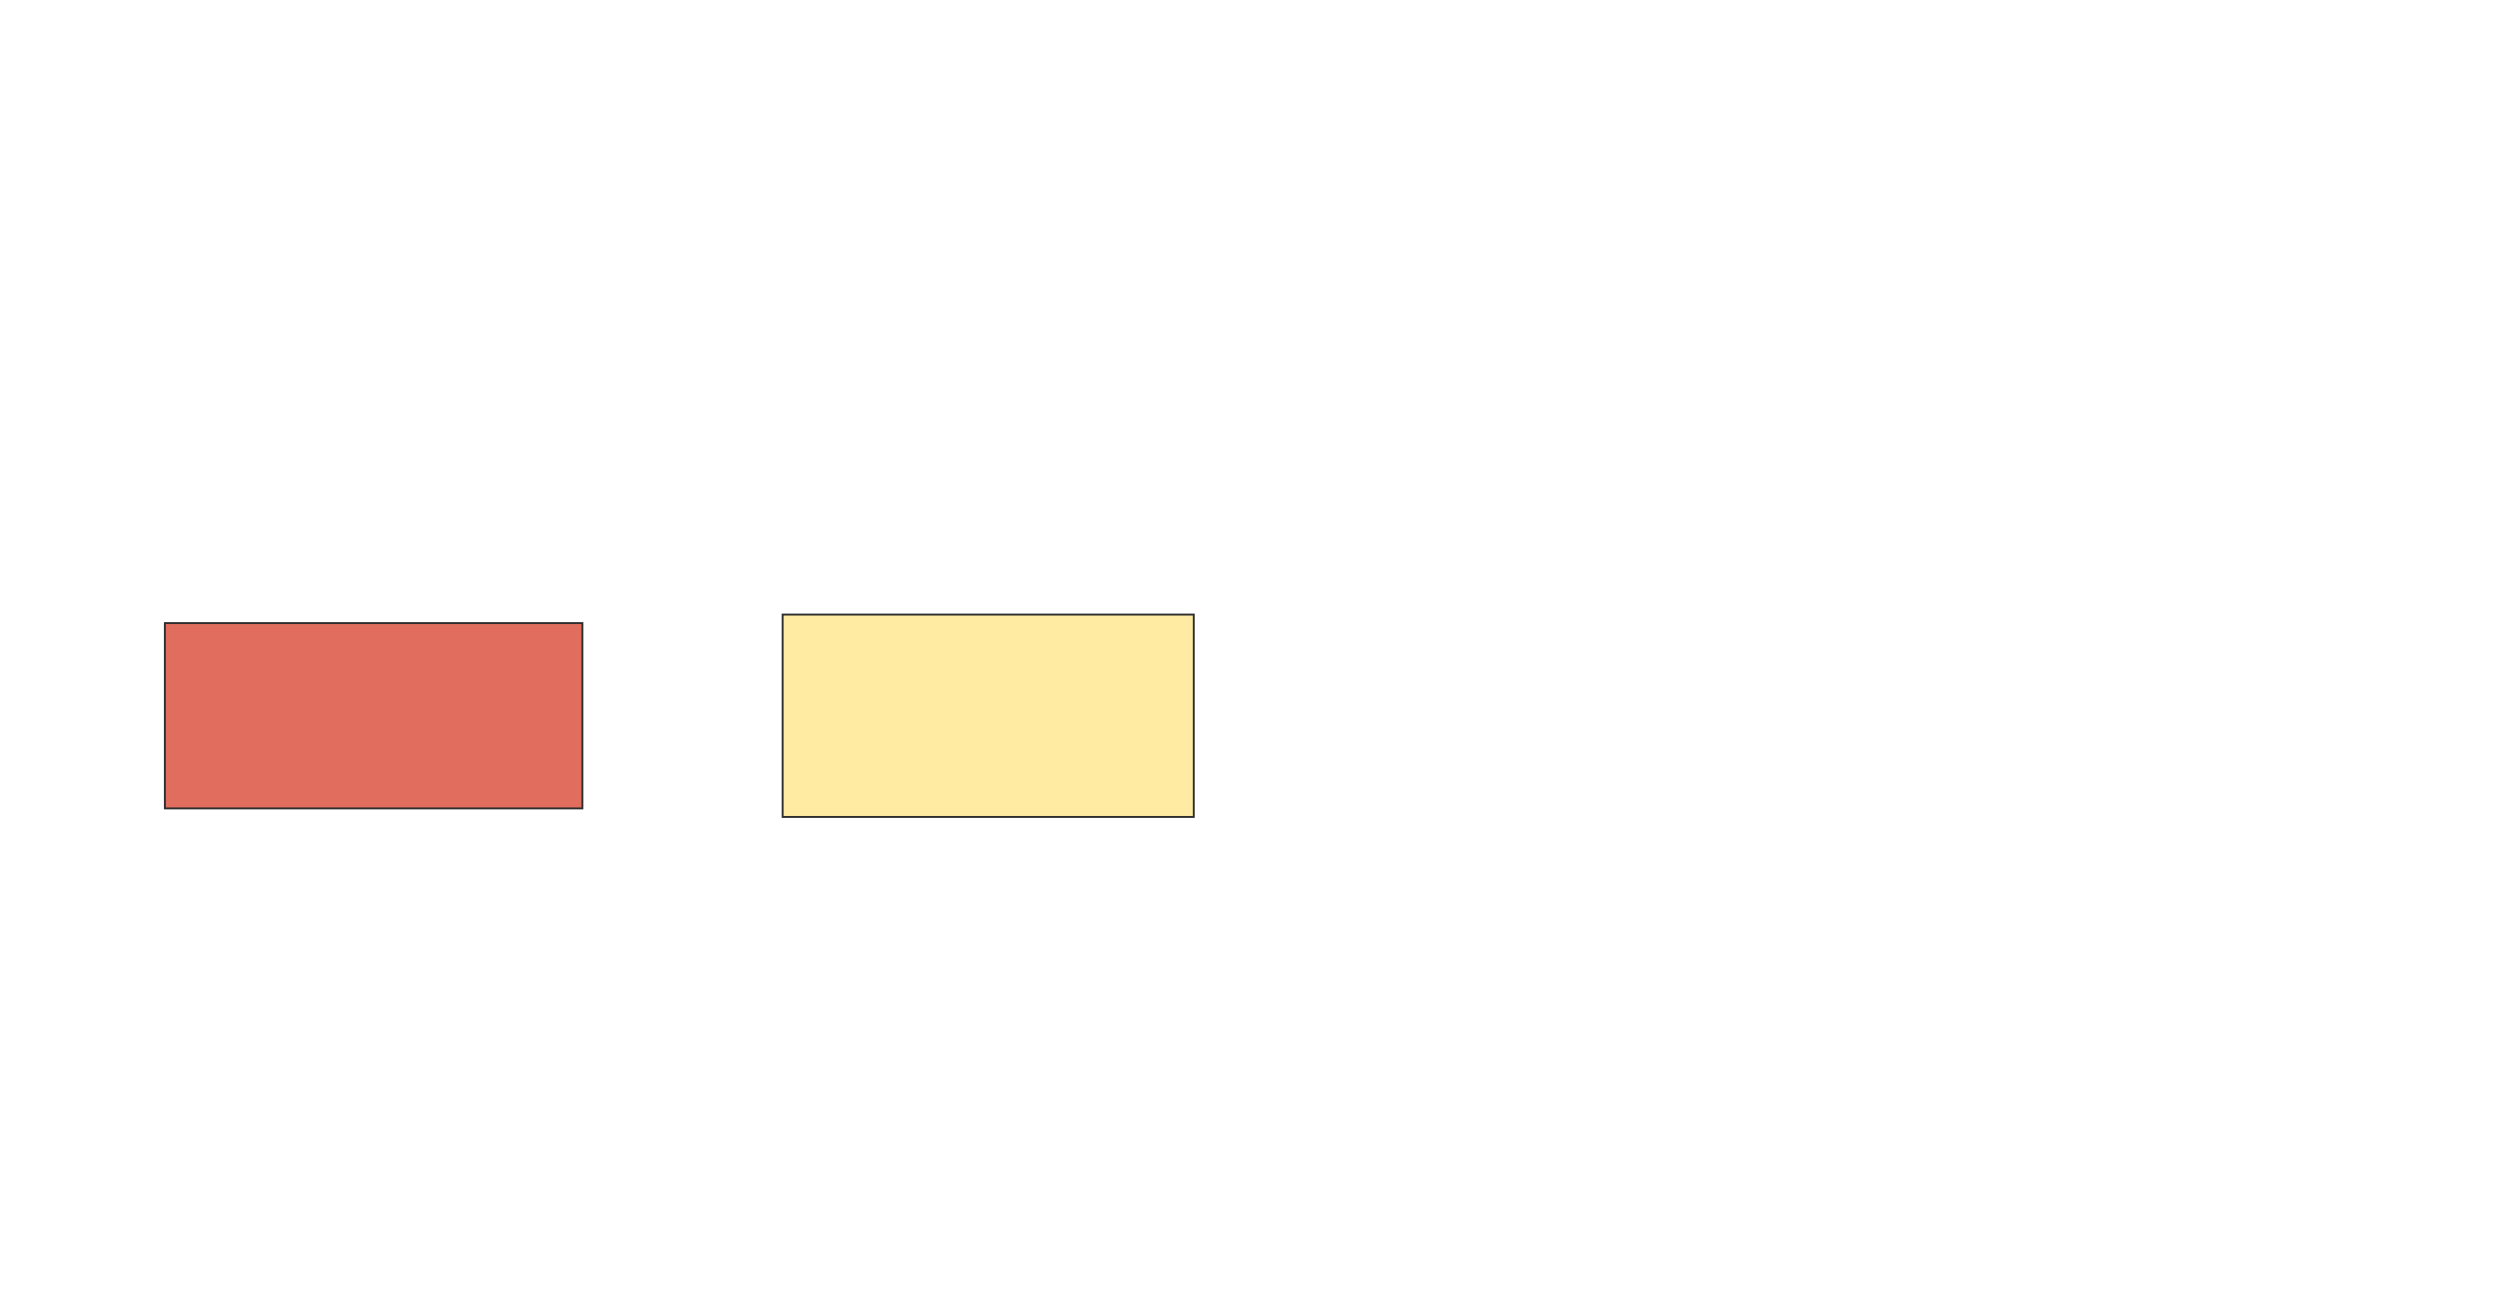
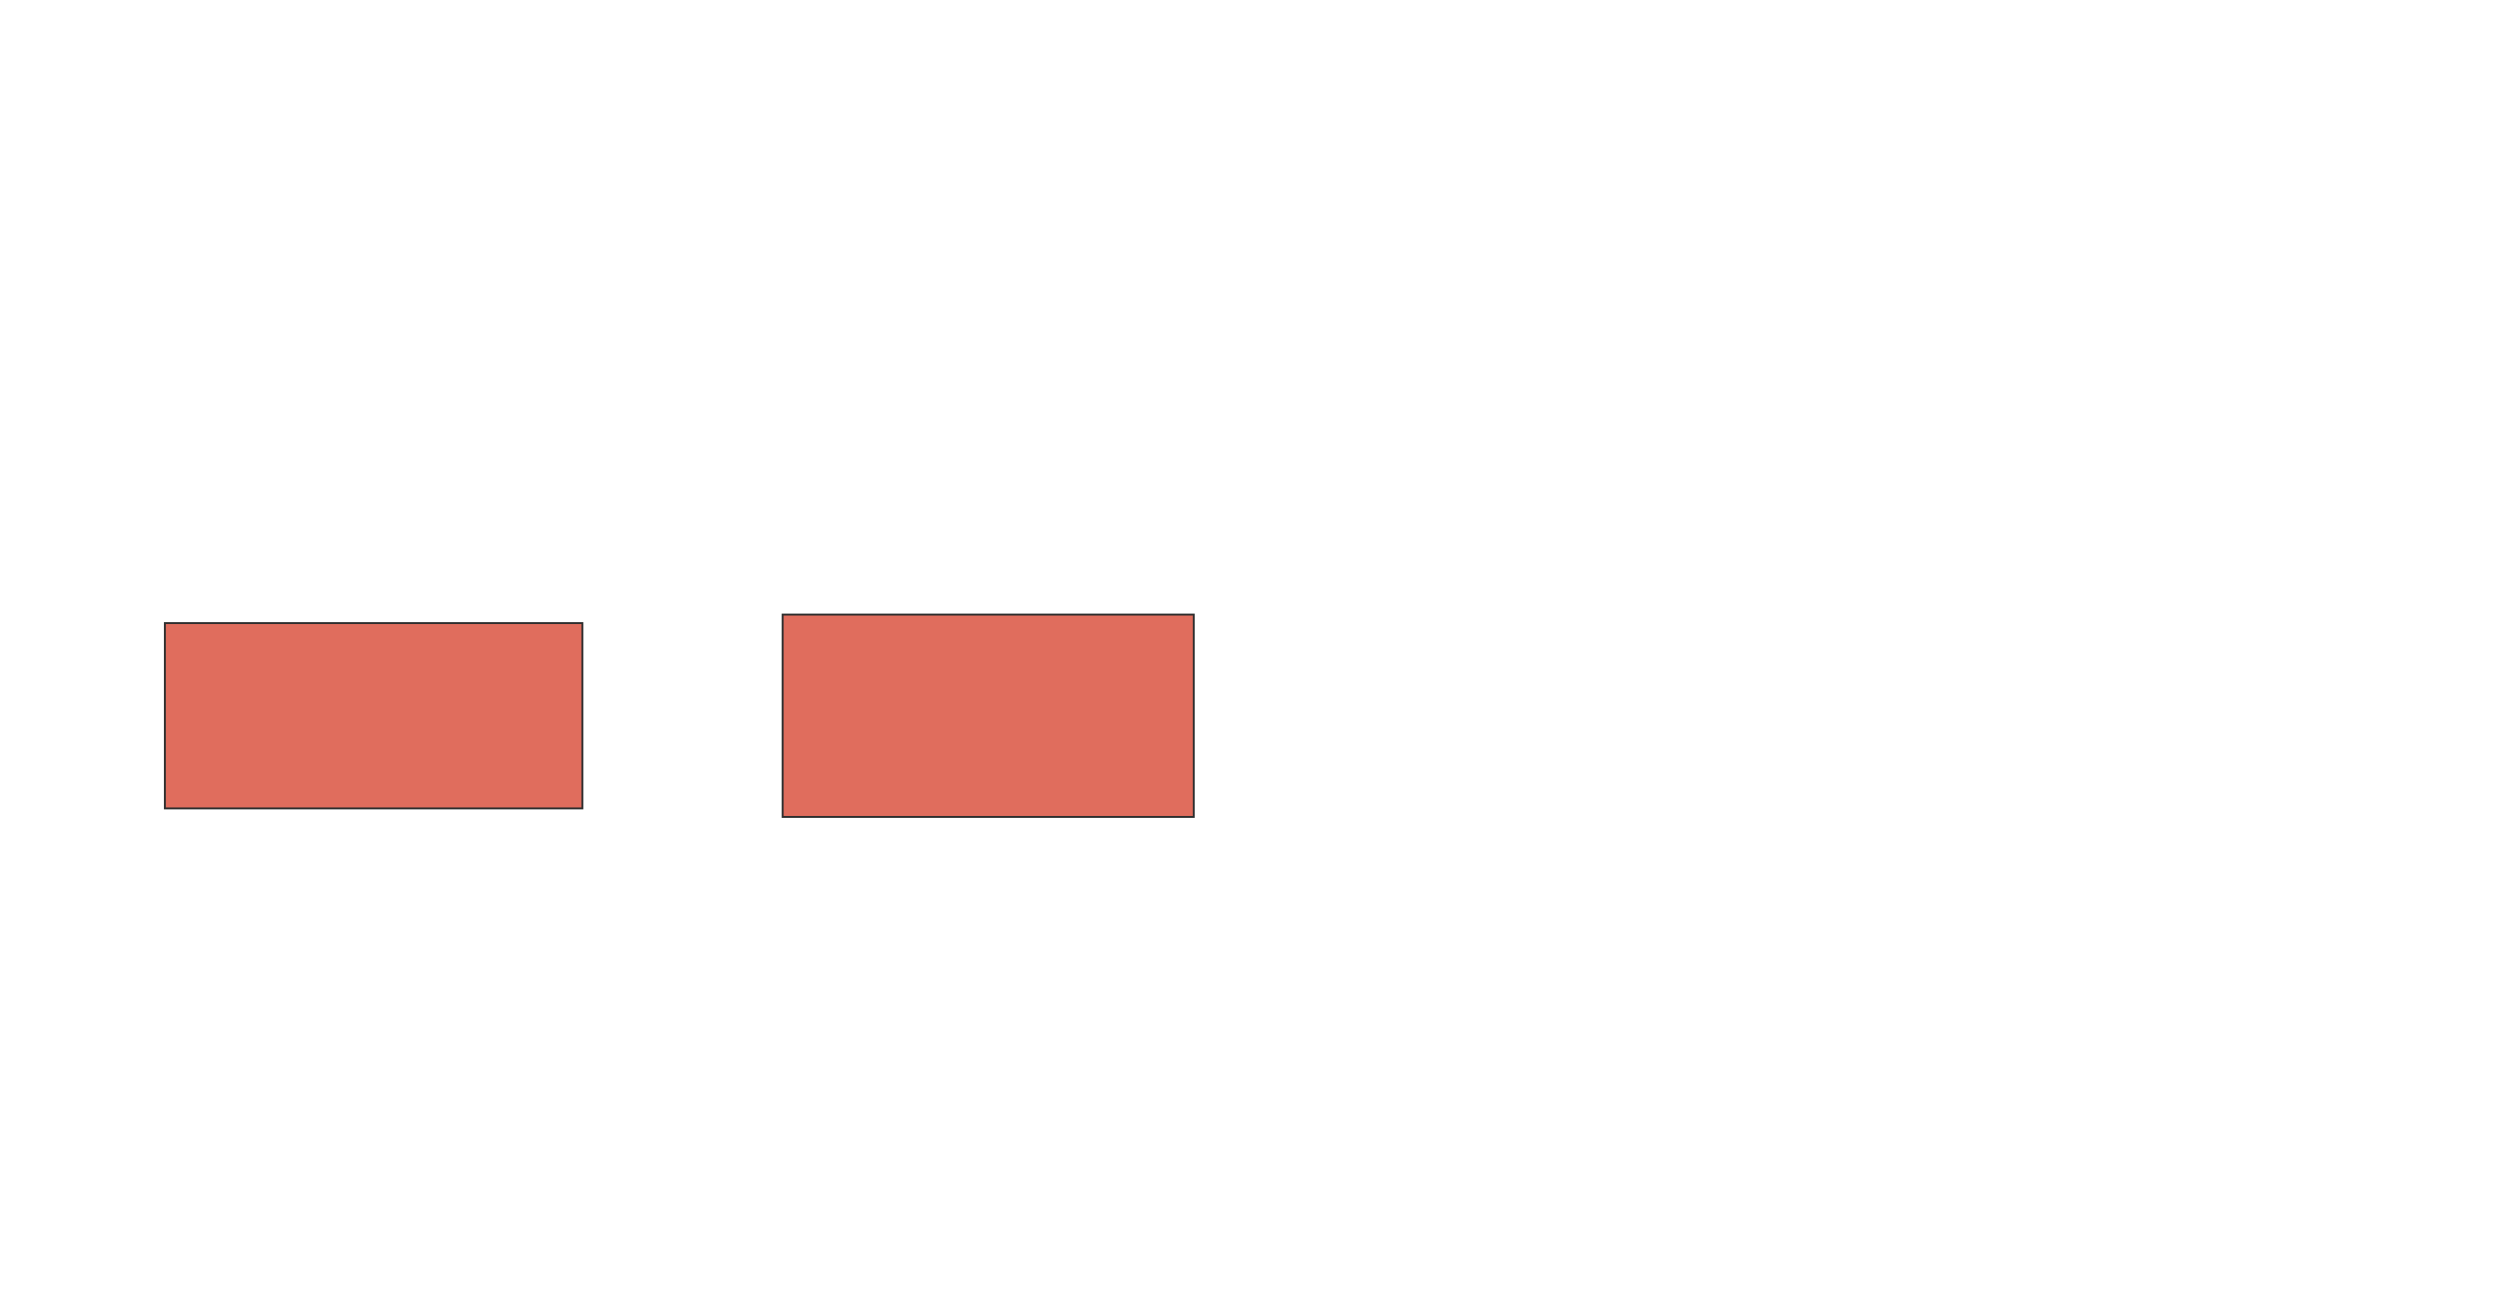
<svg xmlns="http://www.w3.org/2000/svg" width="1304" height="685">
  <g>
  </g>
  <g>
-     <rect id="75a8378ece244f059e2a59d0ae035dd2-ao-1" height="96.667" width="217.778" y="325" x="86" stroke="#2D2D2D" fill="#e06d5d" class="qshape" />
-     <rect id="75a8378ece244f059e2a59d0ae035dd2-ao-2" height="105.556" width="214.444" y="320.556" x="408.222" stroke="#2D2D2D" fill="#FFEBA2" />
+     <g id="75a8378ece244f059e2a59d0ae035dd2-ao-1" class="qshape">
+       <rect fill="#e06d5d" stroke="#2D2D2D" x="86" y="325" width="217.778" height="96.667" class="qshape" />
+       <rect fill="#e06d5d" stroke="#2D2D2D" x="408.222" y="320.556" width="214.444" height="105.556" class="qshape" />
+     </g>
  </g>
</svg>
